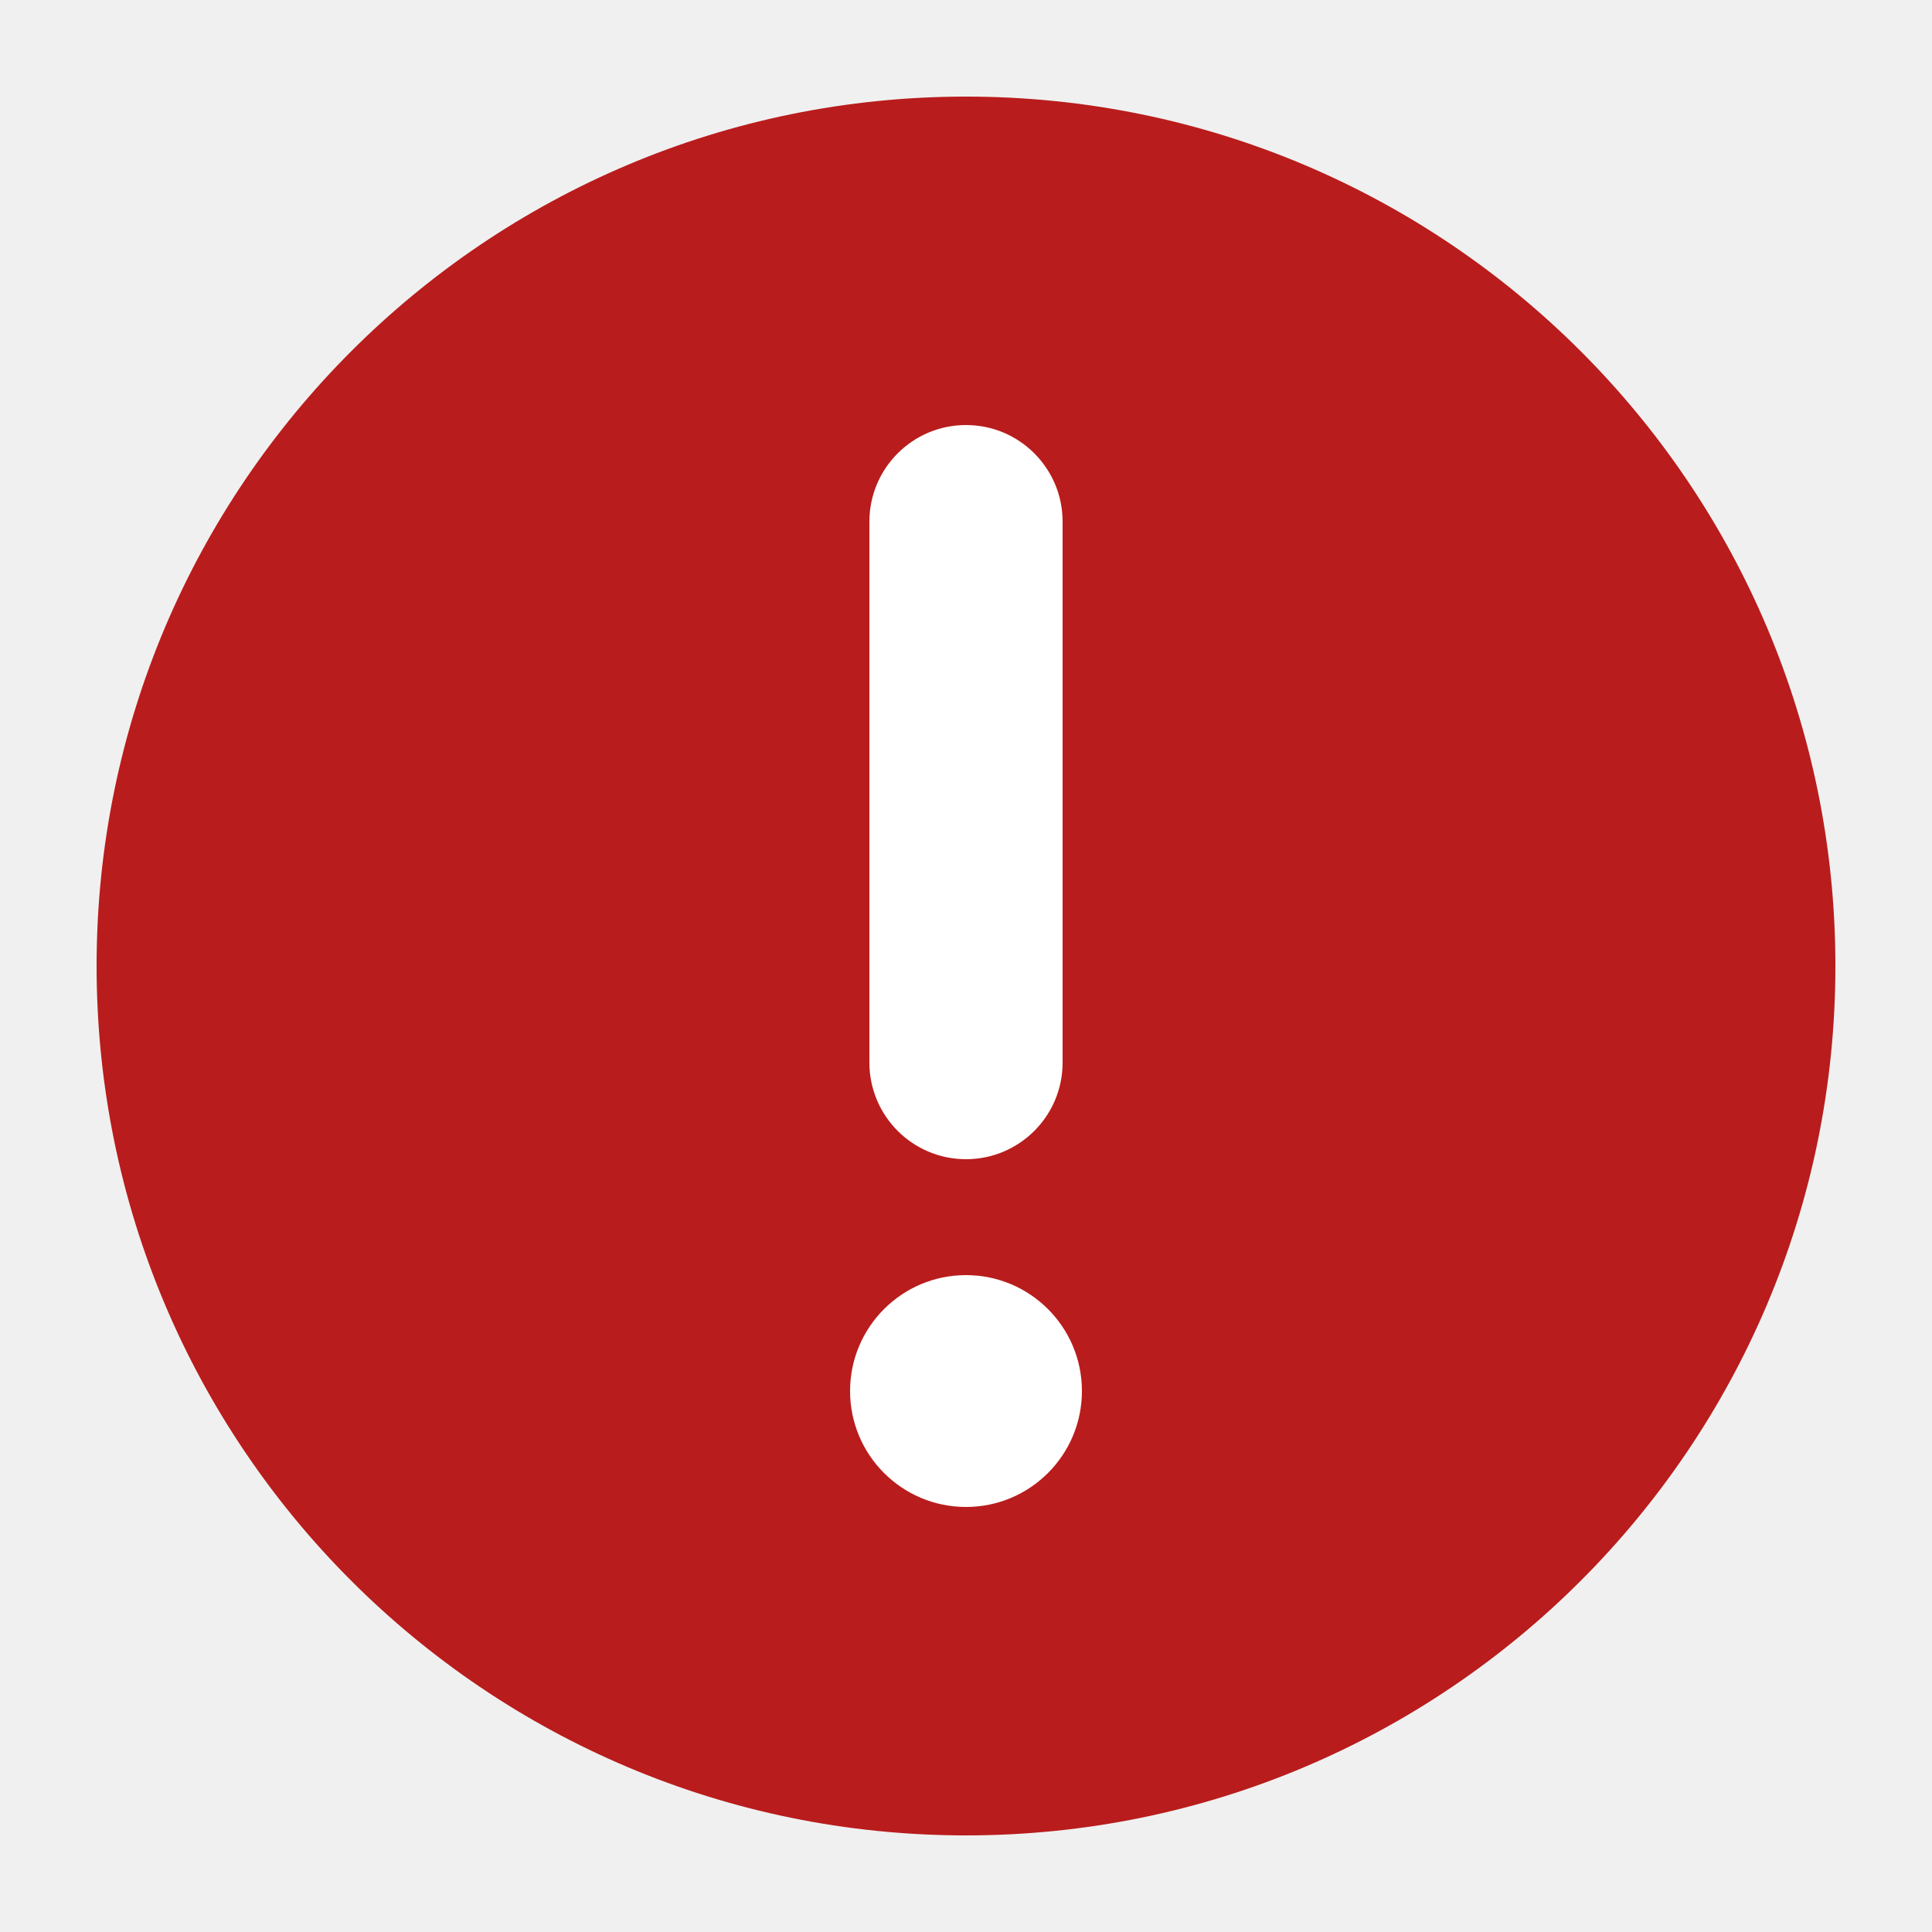
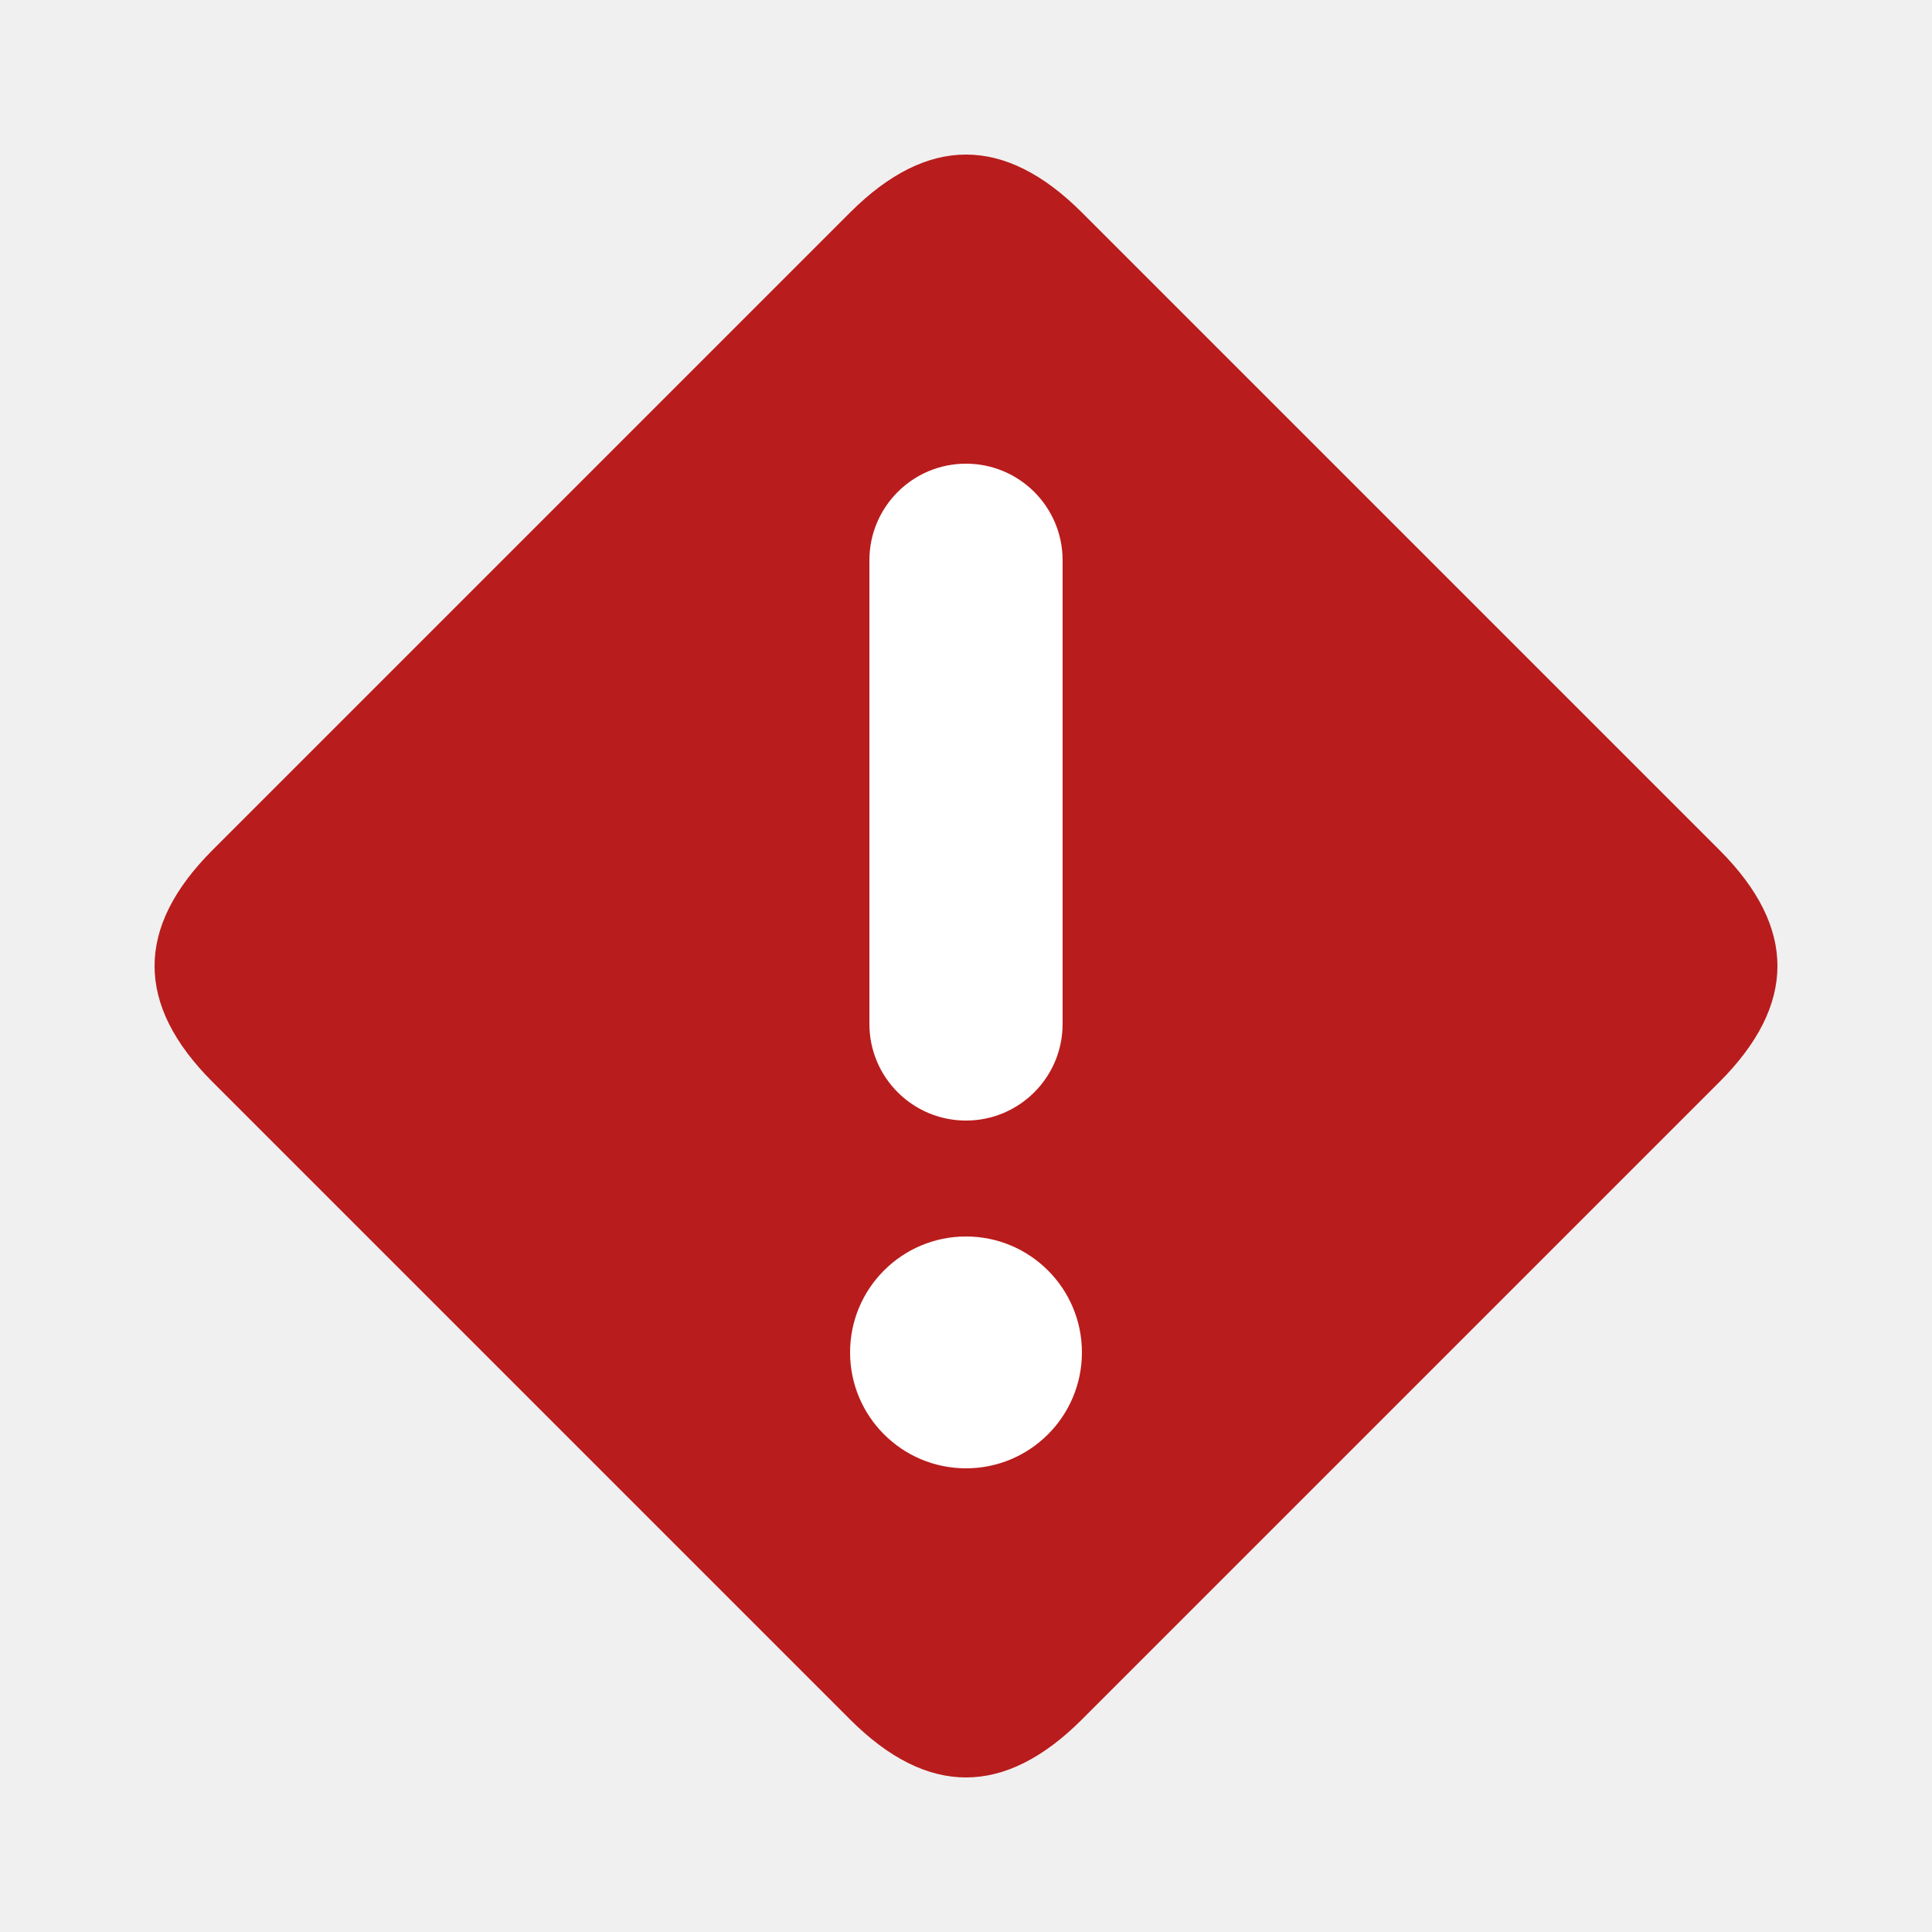
<svg xmlns="http://www.w3.org/2000/svg" viewBox="0 0 100 100">
-   <circle cx="50" cy="50" r="45" fill="#B91C1C" />
-   <rect x="45" y="22" width="10" height="38" rx="5" fill="#FFFFFF" />
-   <circle cx="50" cy="72" r="6" fill="#FFFFFF" />
+   <path d="M56,11 L89,44 Q95,50 89,56 L56,89 Q50,95 44,89 L11,56 Q5,50 11,44 L44,11 Q50,5 56,11 Z" fill="#B91C1C" />
+   <rect x="45" y="24" width="10" height="34" rx="5" fill="#FFFFFF" />
+   <circle cx="50" cy="70" r="6" fill="#FFFFFF" />
</svg>
